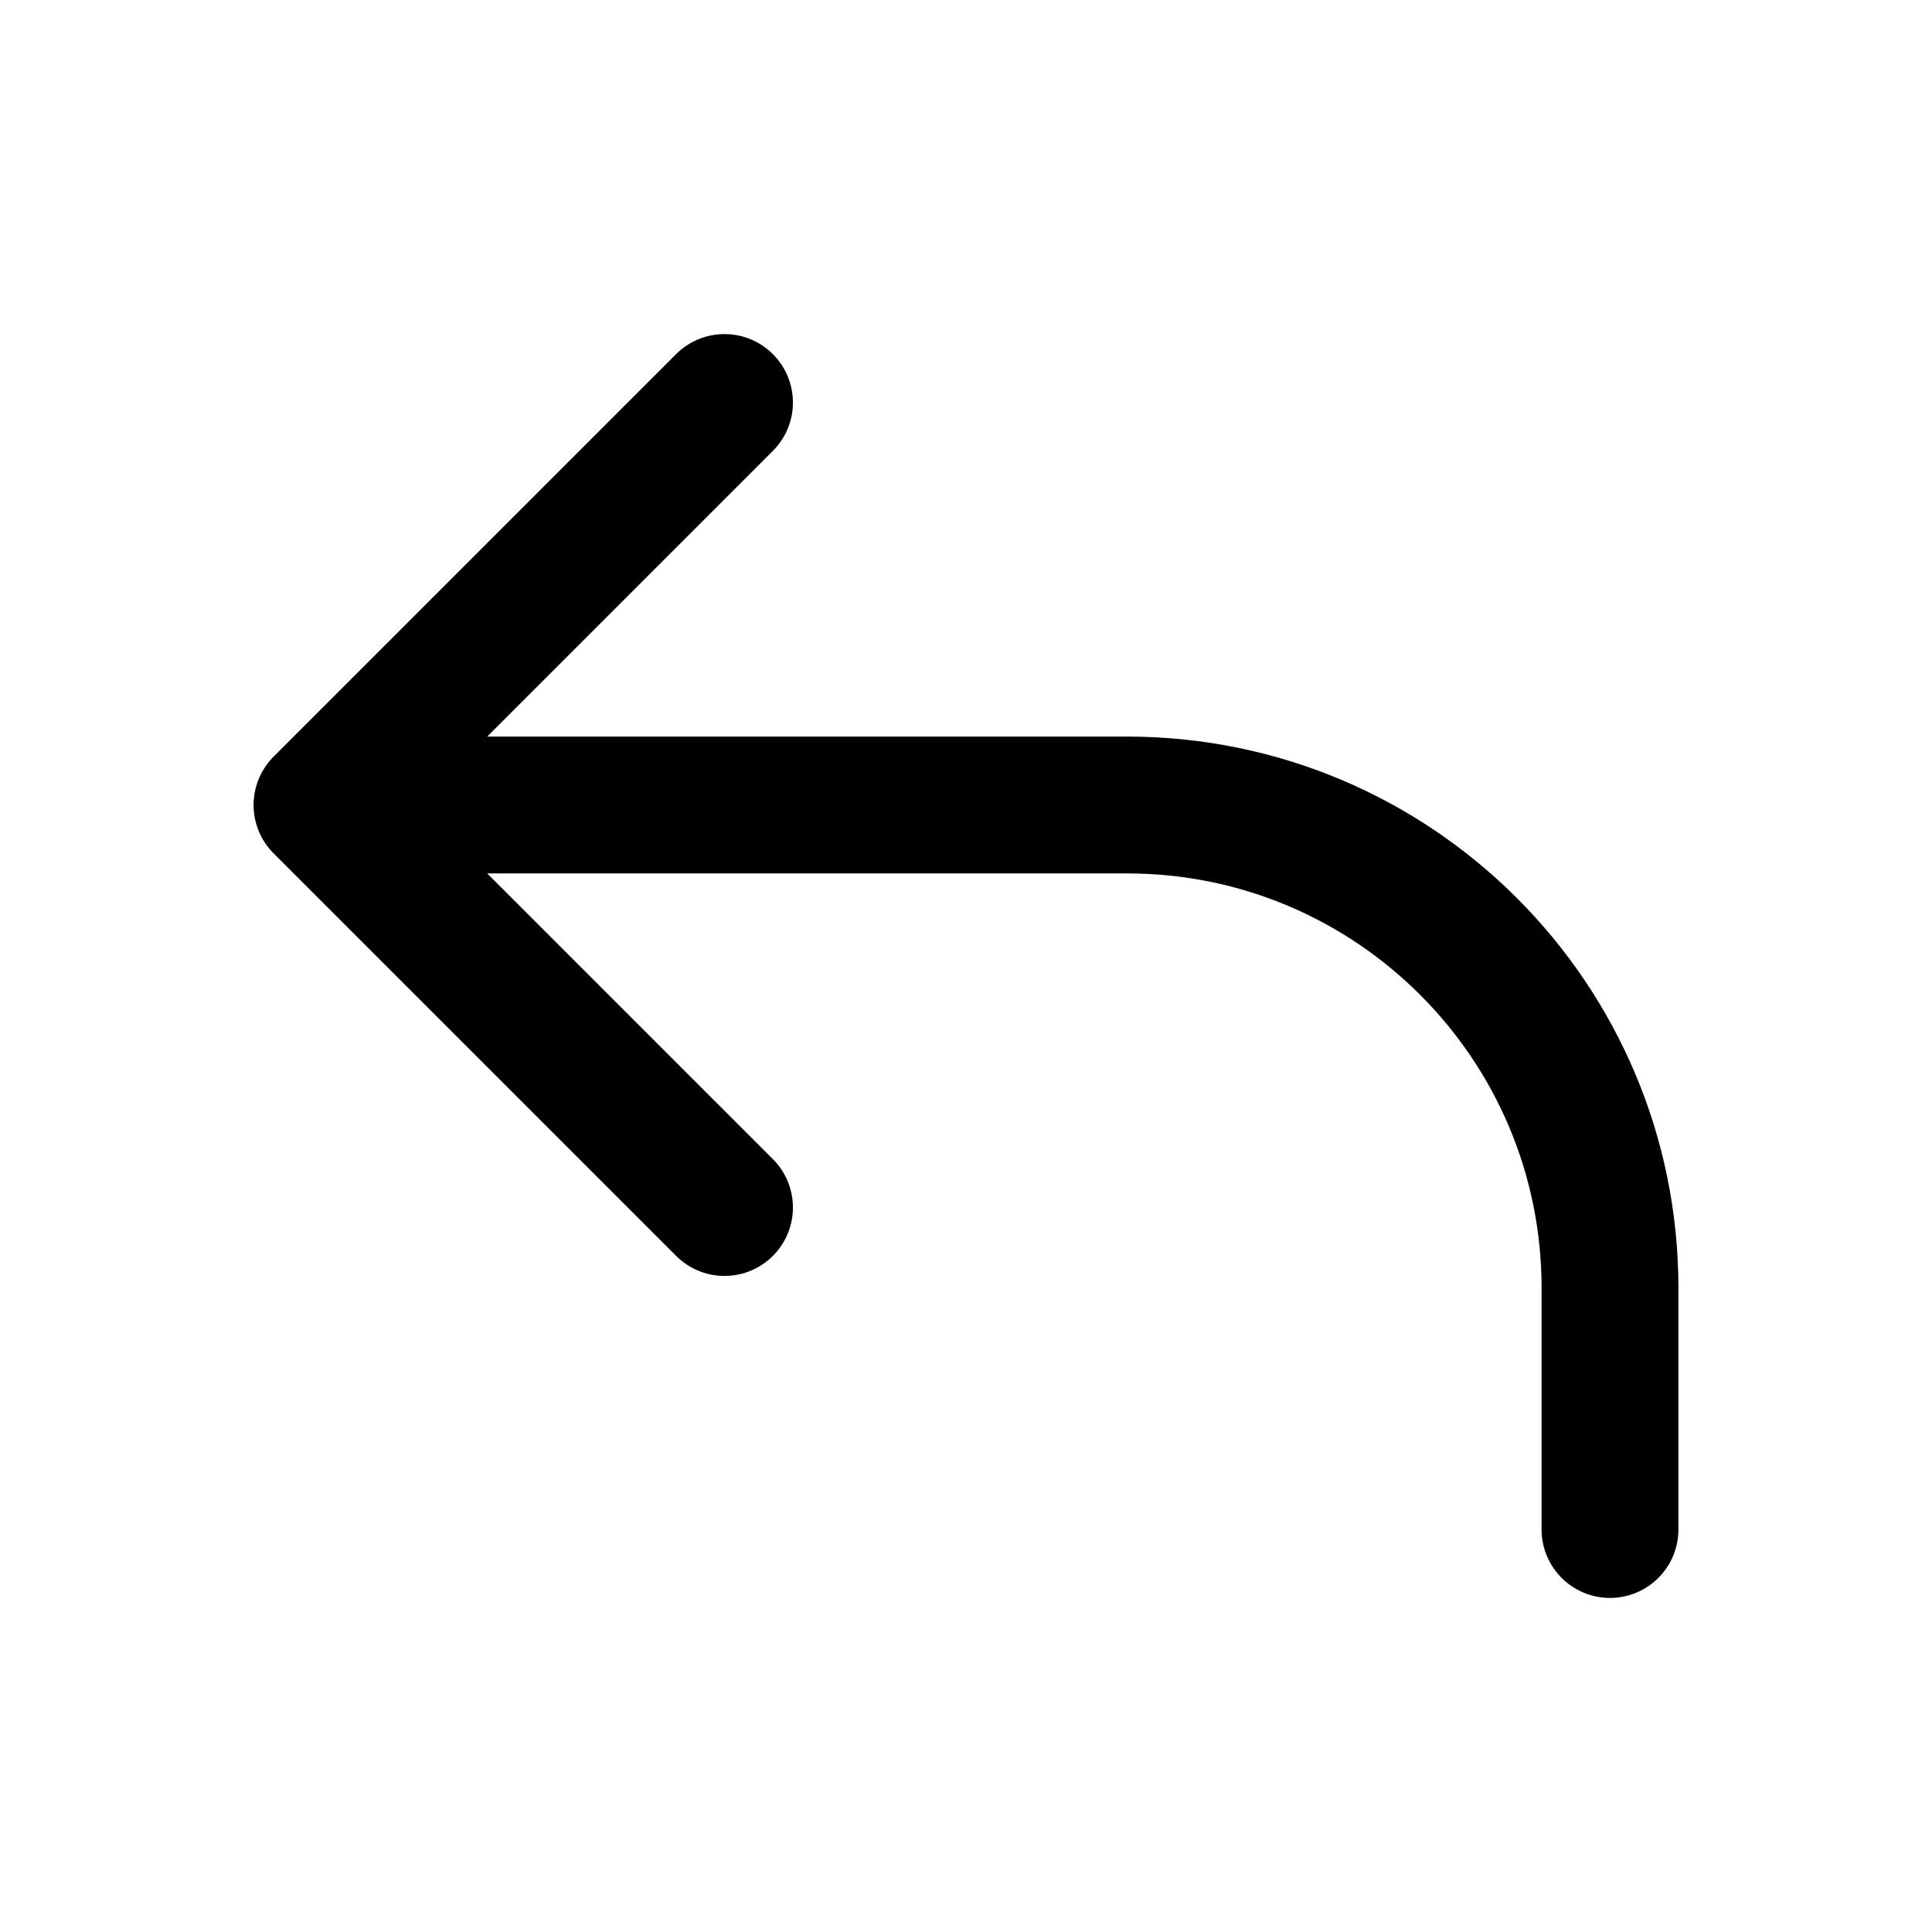
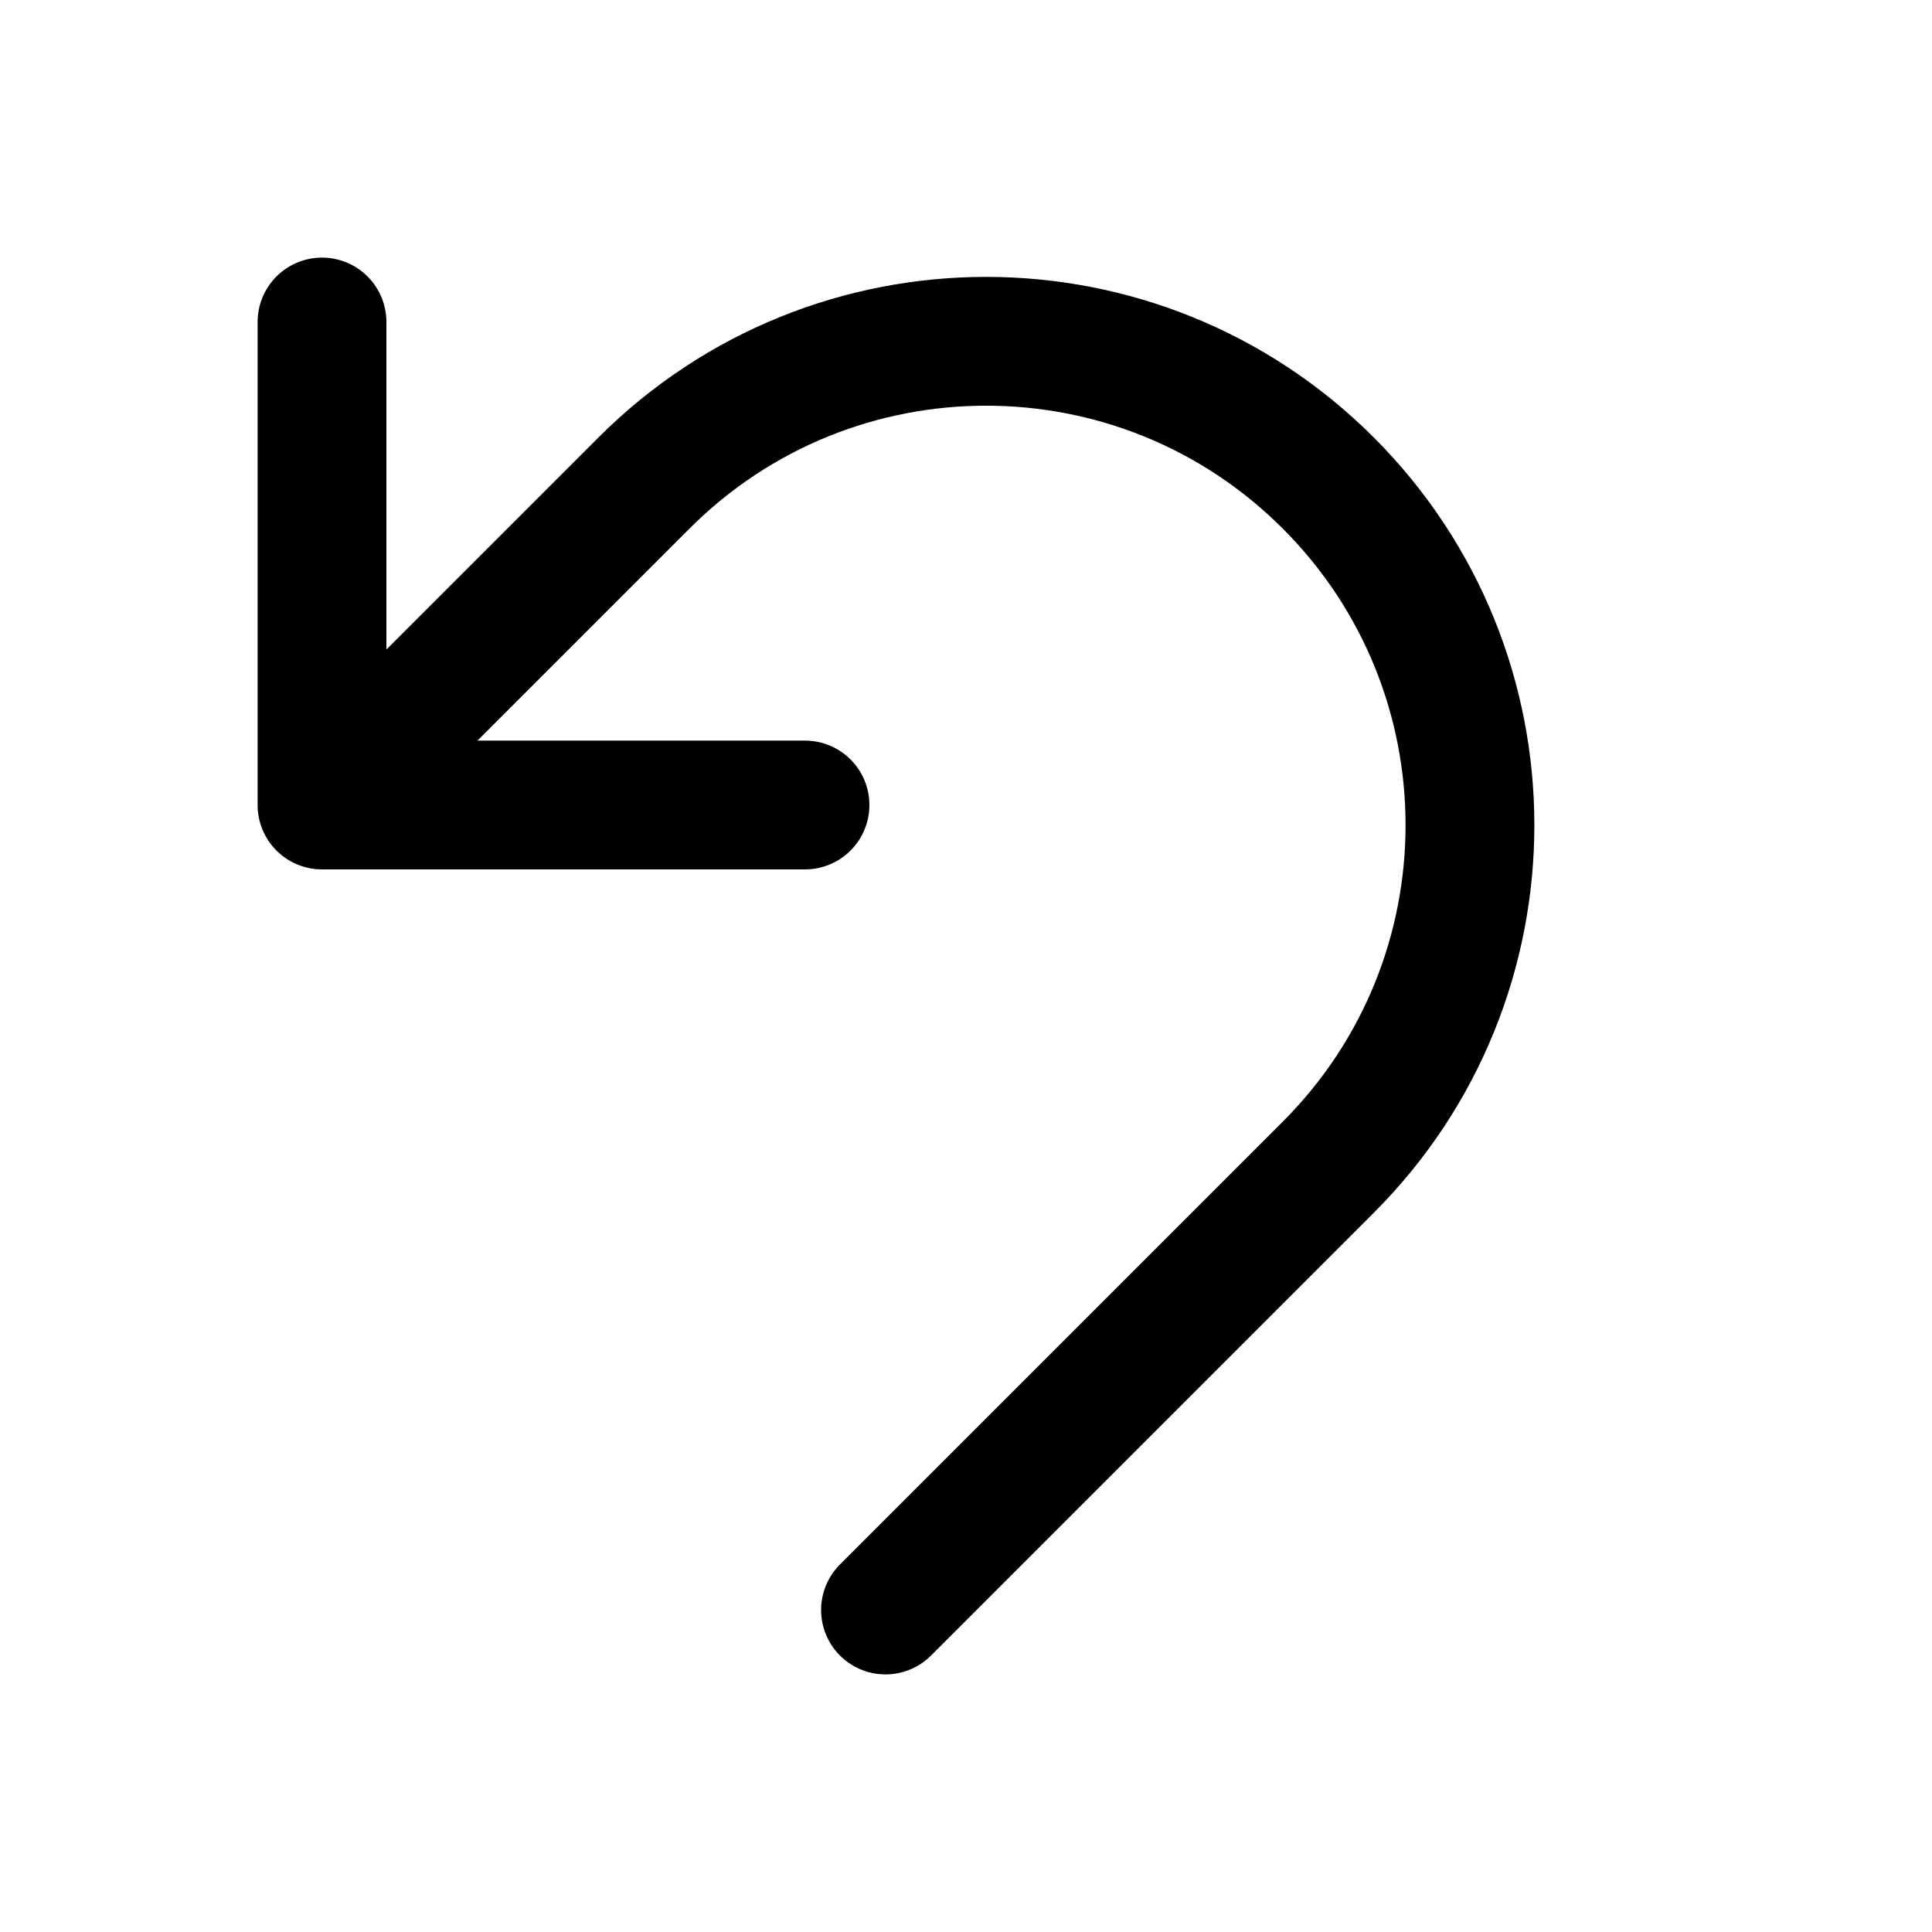
<svg xmlns="http://www.w3.org/2000/svg" width="24" height="24" viewBox="0 0 24 24">
-   <path d="M9 5L4 10l5 5 M4 10h10a6 6 0 0 1 6 6v3" fill="none" stroke="#000000" stroke-width="1.7" stroke-linecap="round" stroke-linejoin="round" />
+   <path d="M4 4v6h6M4 10l4-4a6 6 0 0 1 8.5 8.5L11 20" fill="none" stroke="#000000" stroke-width="1.6" stroke-linecap="round" stroke-linejoin="round" />
</svg>
